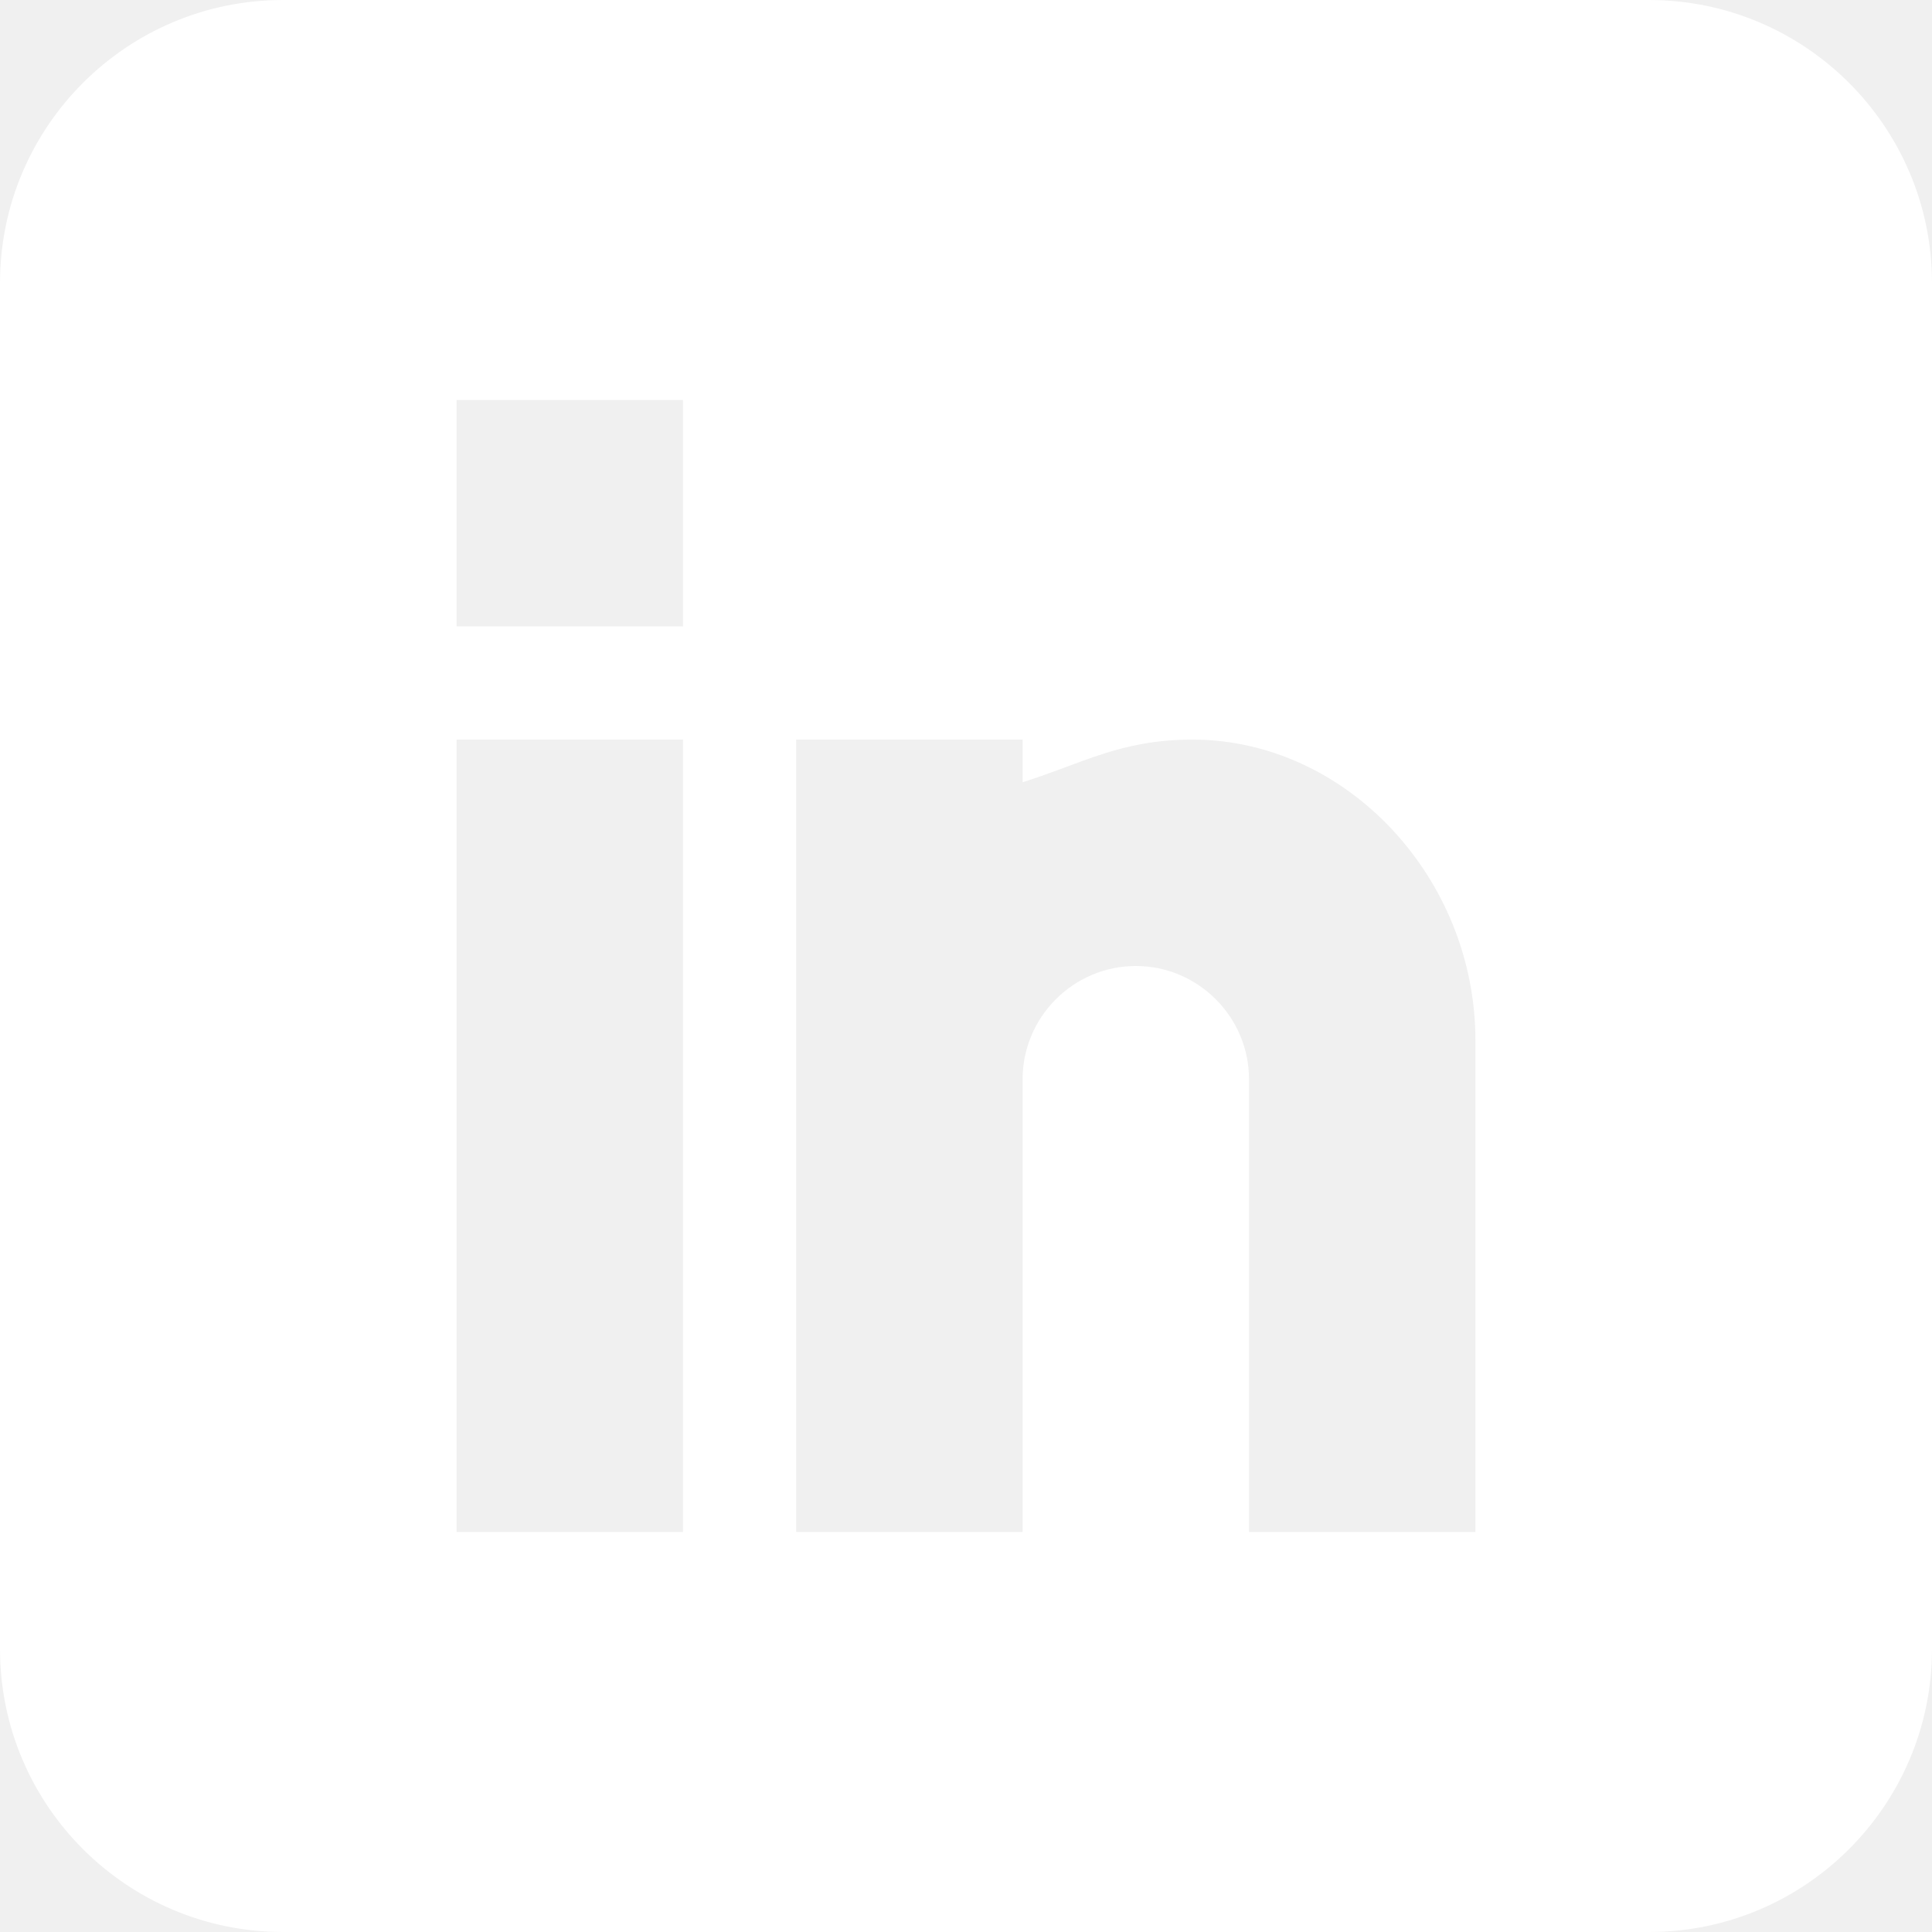
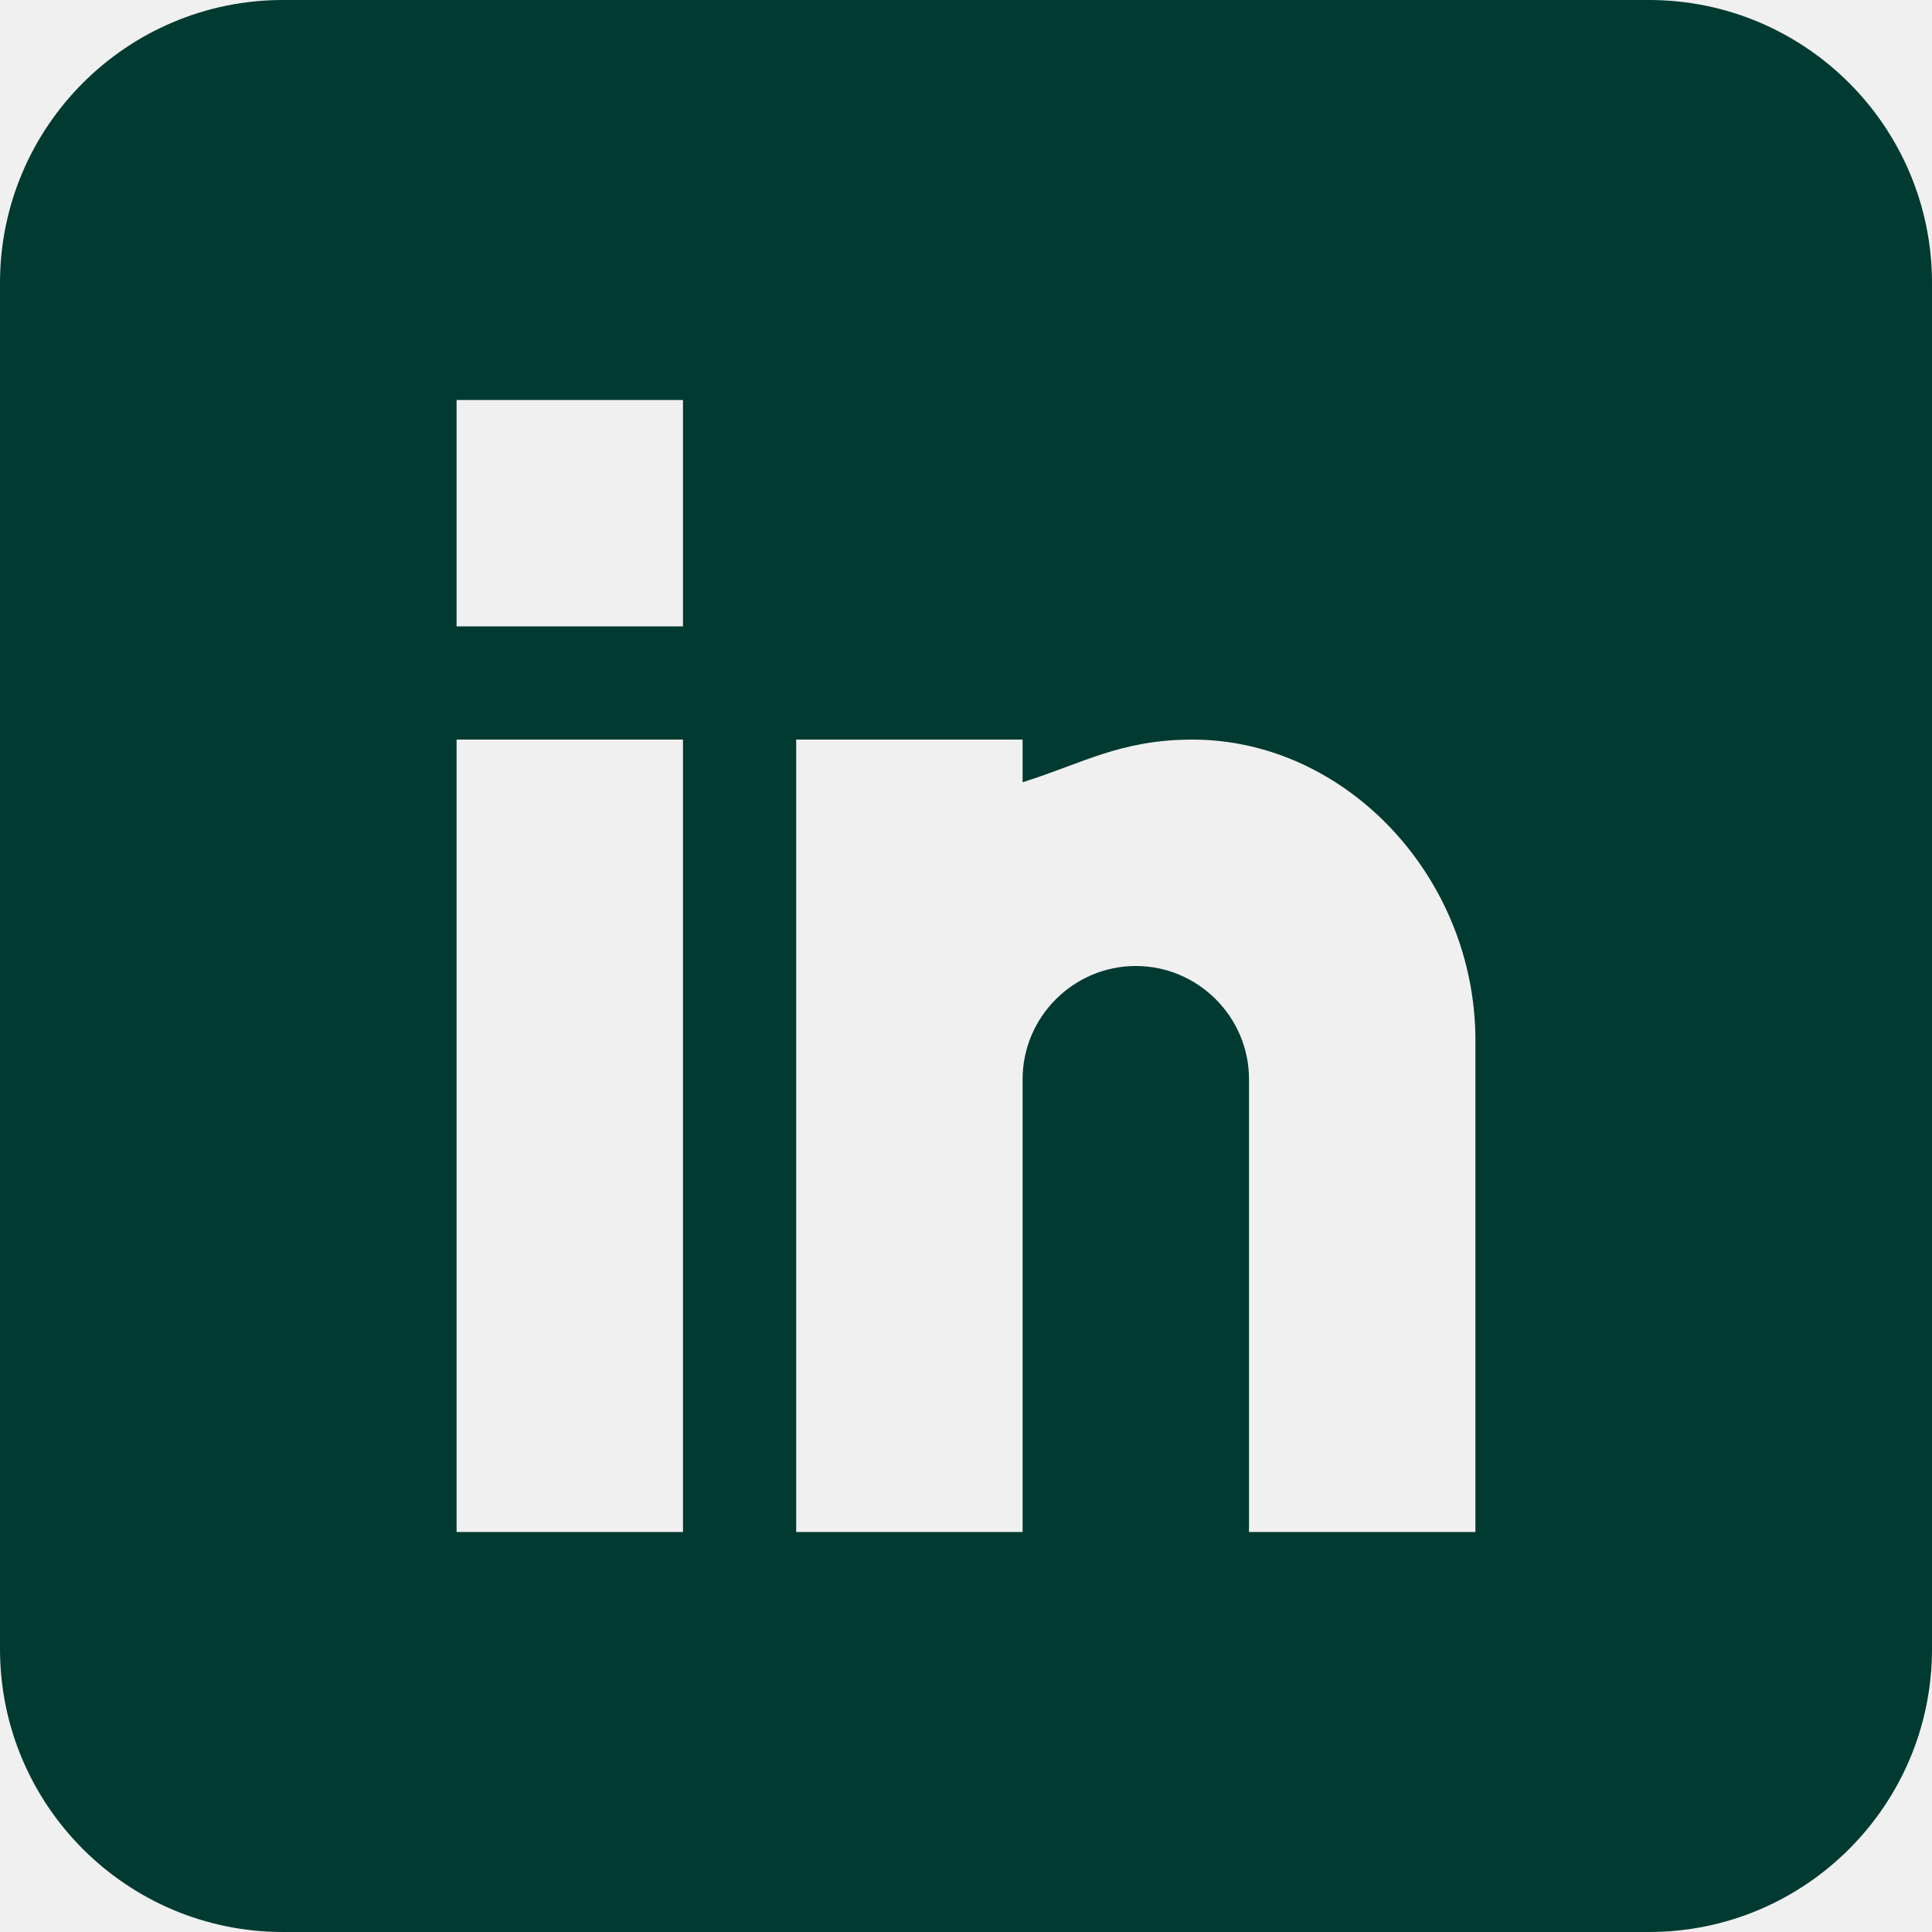
<svg xmlns="http://www.w3.org/2000/svg" version="1.1" id="Layer_1" x="0px" y="0px" viewBox="0 0 512 512" style="enable-background:new 0 0 512 512;" xml:space="preserve">
  <style type="text/css">
- 	.st0{fill:#FFFFFF;}
+ 	.st0{fill:#003A30;}
</style>
  <path class="st0" d="M437,0H75C33.6,0,0,33.6,0,75v362c0,41.4,33.6,75,75,75h362c41.4,0,75-33.6,75-75V75C512,33.6,478.4,0,437,0z   M181,406h-60V196h60V406z M181,166h-60v-60h60V166z M391,406h-60V286c0-16.5-13.5-30-30-30s-30,13.5-30,30v120h-60V196h60v11.3  c15.7-4.9,25.9-11.3,45-11.3c40.7,0,75,36.5,75,79.7V406z" />
</svg>
